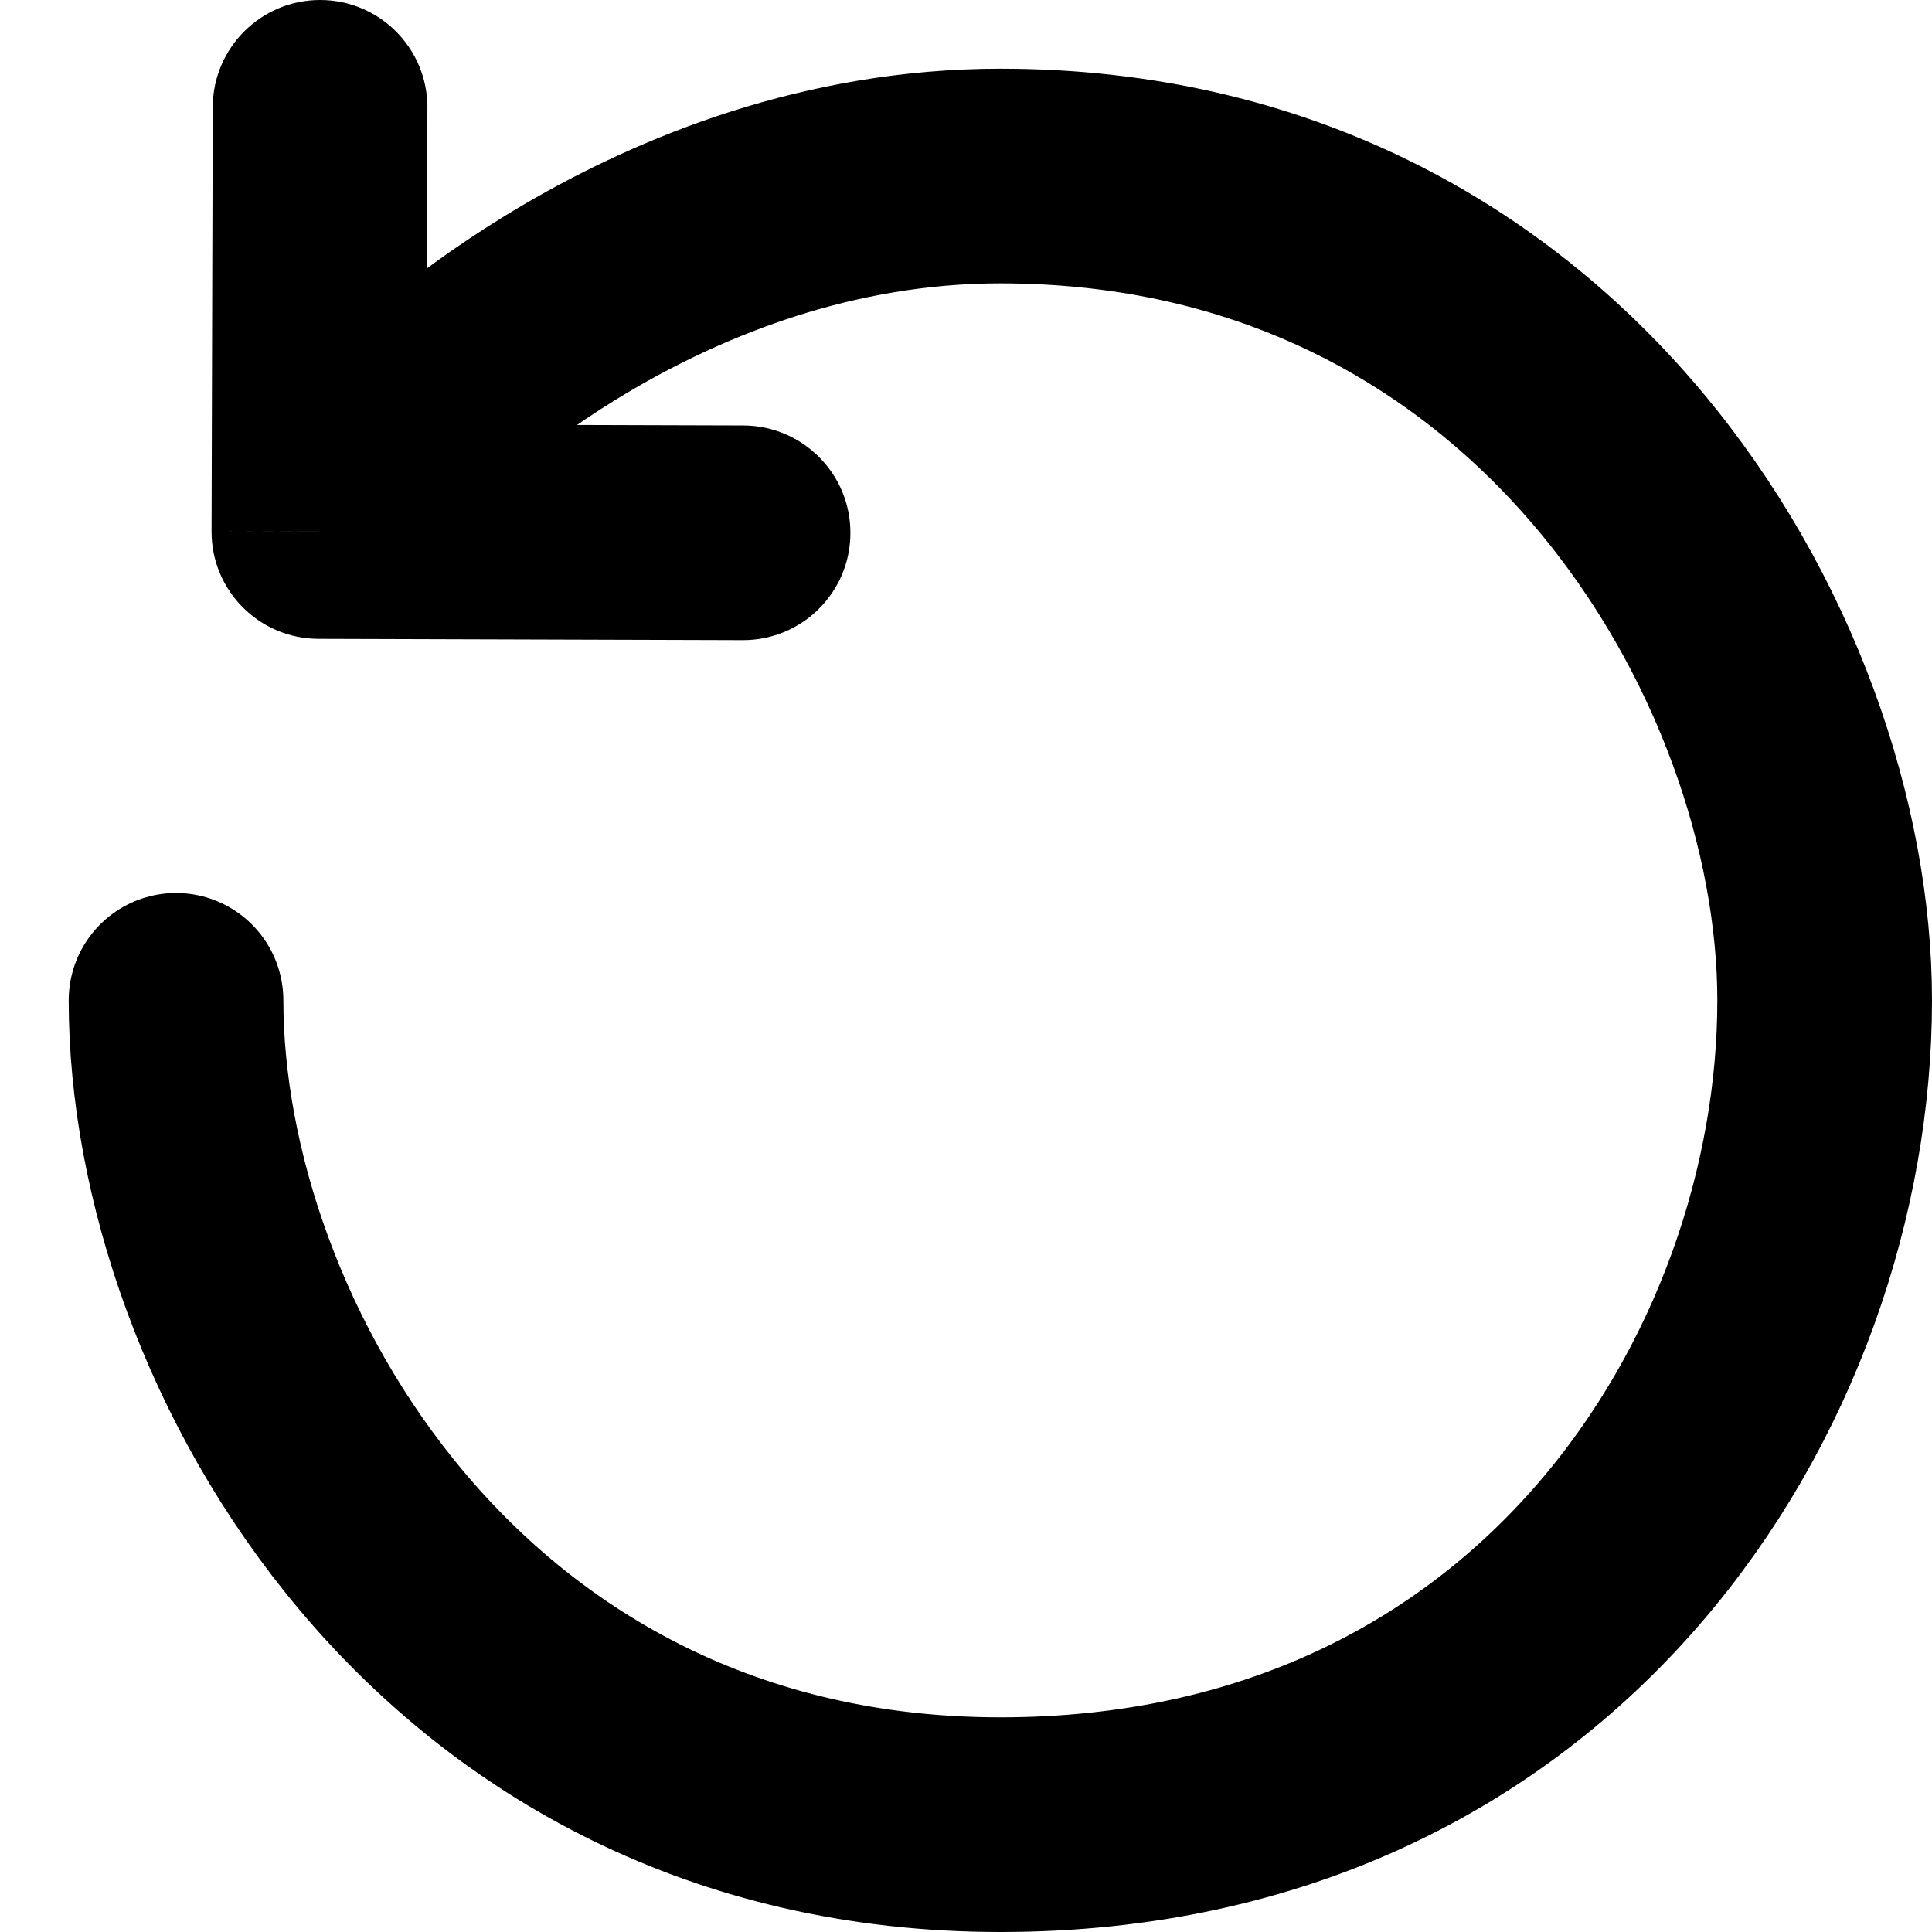
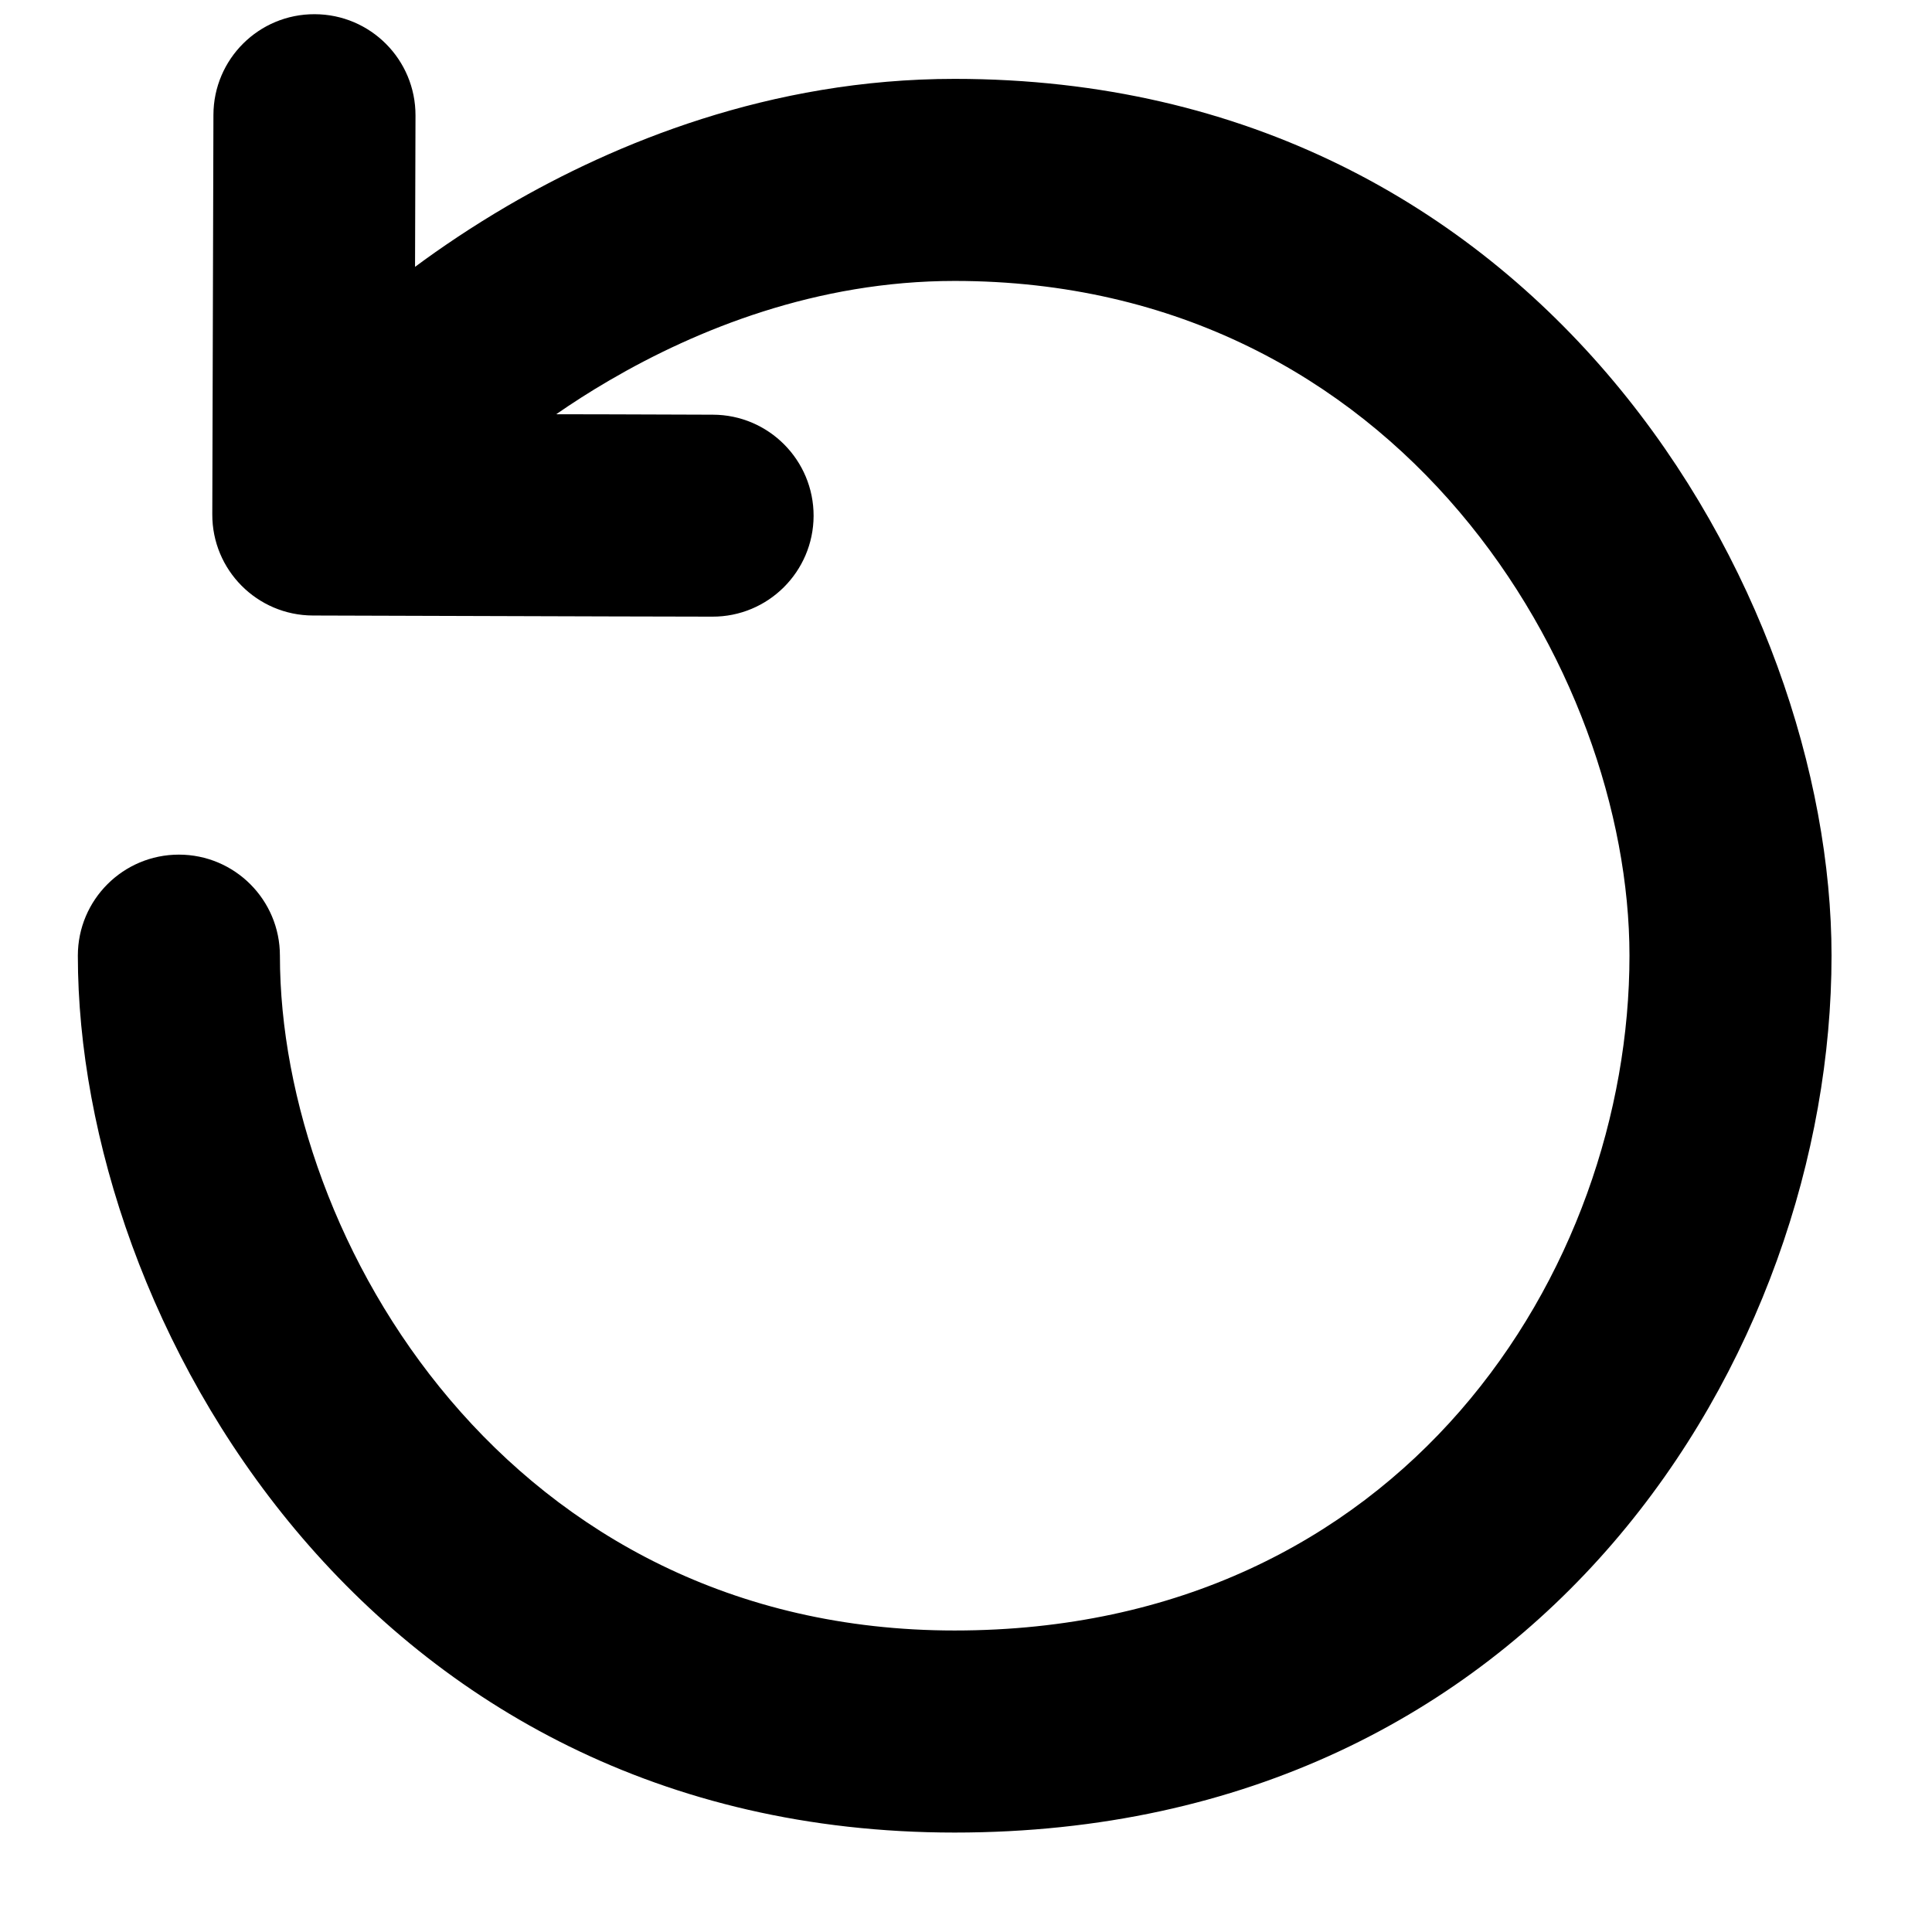
- <svg xmlns="http://www.w3.org/2000/svg" width="18" height="18" viewBox="0 0 18 18" fill="none">
-   <path d="M3.88 3.88C3.88 3.88 6.12 1.64 9.32 1.64C14.44 1.64 17 6.12 17 9.32C17 12.84 14.44 17 9.32 17C4.2 17 1.64 12.52 1.64 9.32" stroke="black" stroke-width="2" stroke-linecap="round" />
-   <path d="M3.982 1.003C3.984 0.451 3.537 0.001 2.985 -0C2.433 -0.002 1.984 0.445 1.982 0.997L3.982 1.003ZM2.971 4.953L1.971 4.95C1.969 5.502 2.415 5.951 2.968 5.952L2.971 4.953ZM3.959 4.955L3.956 5.955L3.956 5.955L3.959 4.955ZM5.935 4.961L5.932 5.961L5.932 5.961L5.935 4.961ZM6.92 5.964C7.473 5.966 7.922 5.519 7.923 4.967C7.925 4.415 7.478 3.966 6.926 3.964L6.92 5.964ZM1.982 0.997L1.971 4.95L3.971 4.955L3.982 1.003L1.982 0.997ZM2.968 5.952L3.956 5.955L3.962 3.955L2.974 3.953L2.968 5.952ZM3.956 5.955L4.944 5.958L4.95 3.958L3.962 3.955L3.956 5.955ZM4.944 5.958L5.932 5.961L5.938 3.961L4.95 3.958L4.944 5.958ZM5.932 5.961L6.92 5.964L6.926 3.964L5.938 3.961L5.932 5.961Z" fill="black" />
+ <svg xmlns="http://www.w3.org/2000/svg" width="17" height="17" viewBox="0 0 17 17" fill="none">
+   <path fill-rule="evenodd" clip-rule="evenodd" d="M6.267 5.426C6.758 5.428 7.157 5.031 7.159 4.54C7.16 4.049 6.763 3.65 6.273 3.649L5.394 3.646L4.894 3.645C5.033 3.549 5.19 3.447 5.364 3.346C6.132 2.898 7.185 2.472 8.4 2.472C12.324 2.472 14.338 5.907 14.338 8.409C14.338 11.173 12.344 14.347 8.4 14.347C4.477 14.347 2.463 10.912 2.463 8.409C2.463 7.918 2.065 7.52 1.574 7.52C1.083 7.52 0.685 7.918 0.685 8.409C0.685 11.595 3.221 16.125 8.4 16.125C13.559 16.125 16.116 11.904 16.116 8.409C16.116 5.223 13.579 0.694 8.4 0.694C6.771 0.694 5.407 1.263 4.468 1.81C4.15 1.996 3.876 2.182 3.652 2.348L3.656 1.016C3.657 0.525 3.26 0.126 2.769 0.125C2.278 0.123 1.879 0.52 1.878 1.011L1.868 4.525C1.866 5.016 2.263 5.415 2.754 5.416L5.389 5.424L6.267 5.426Z" fill="black" />
</svg>
